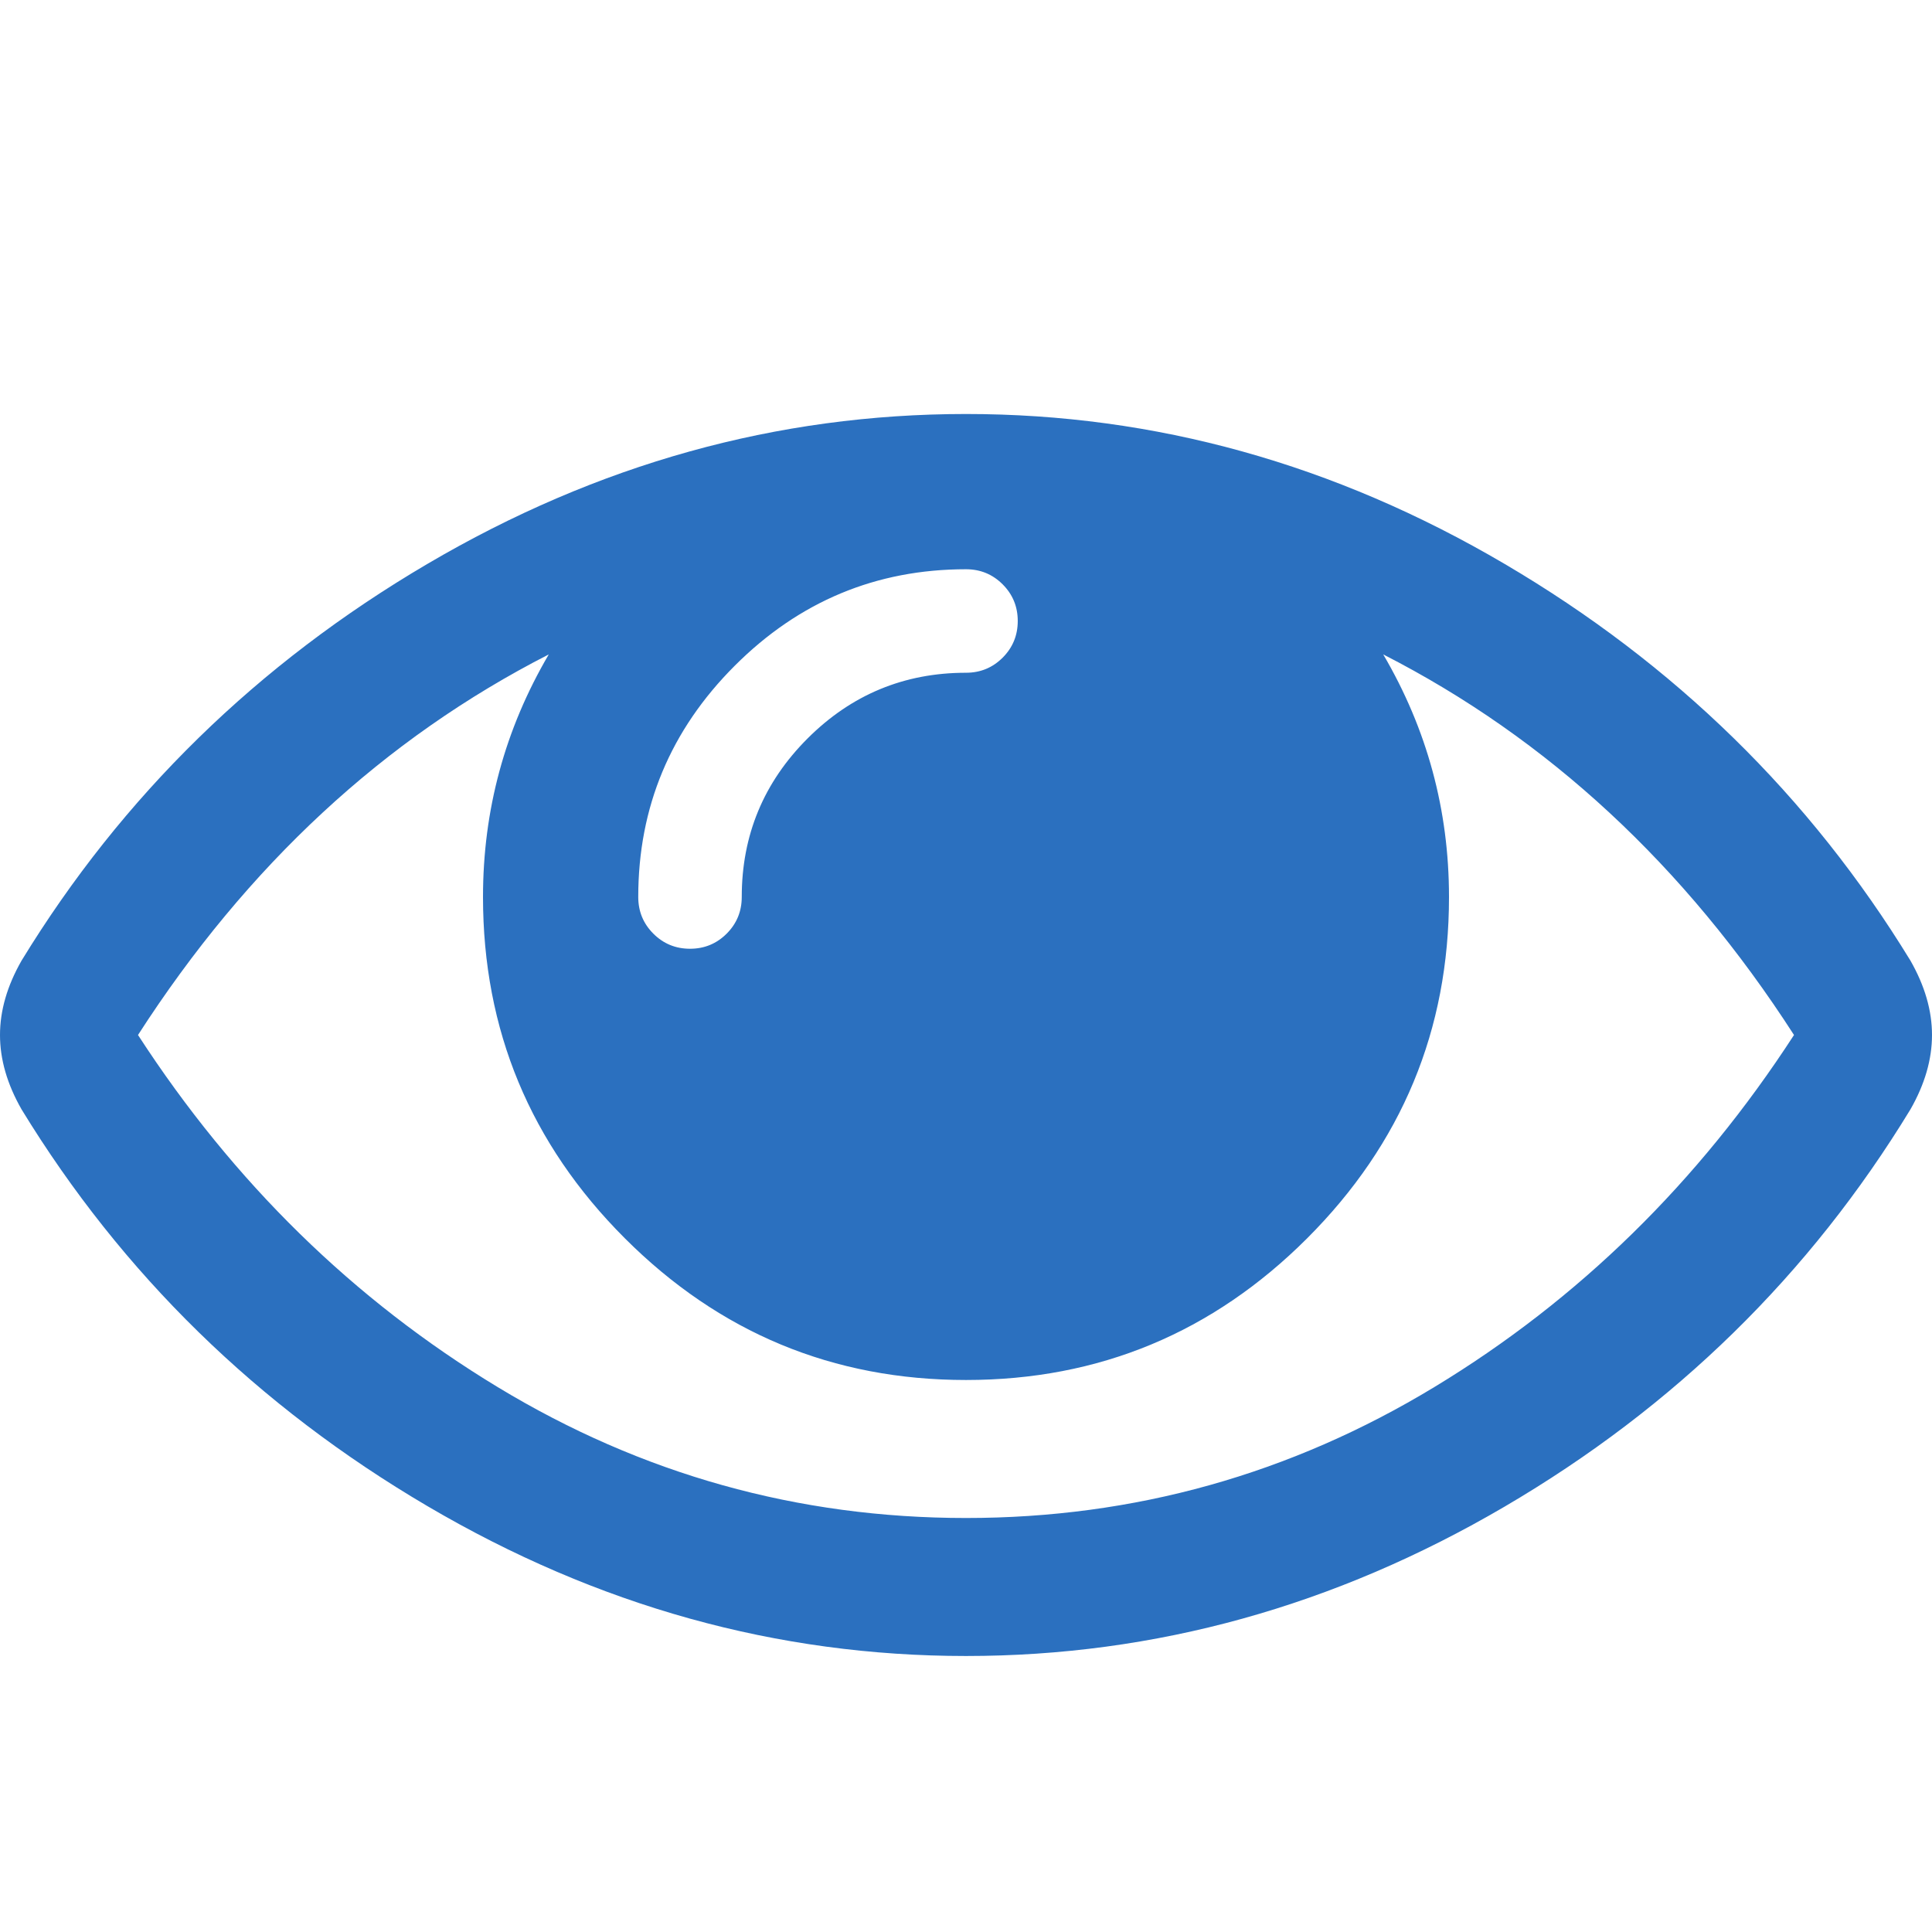
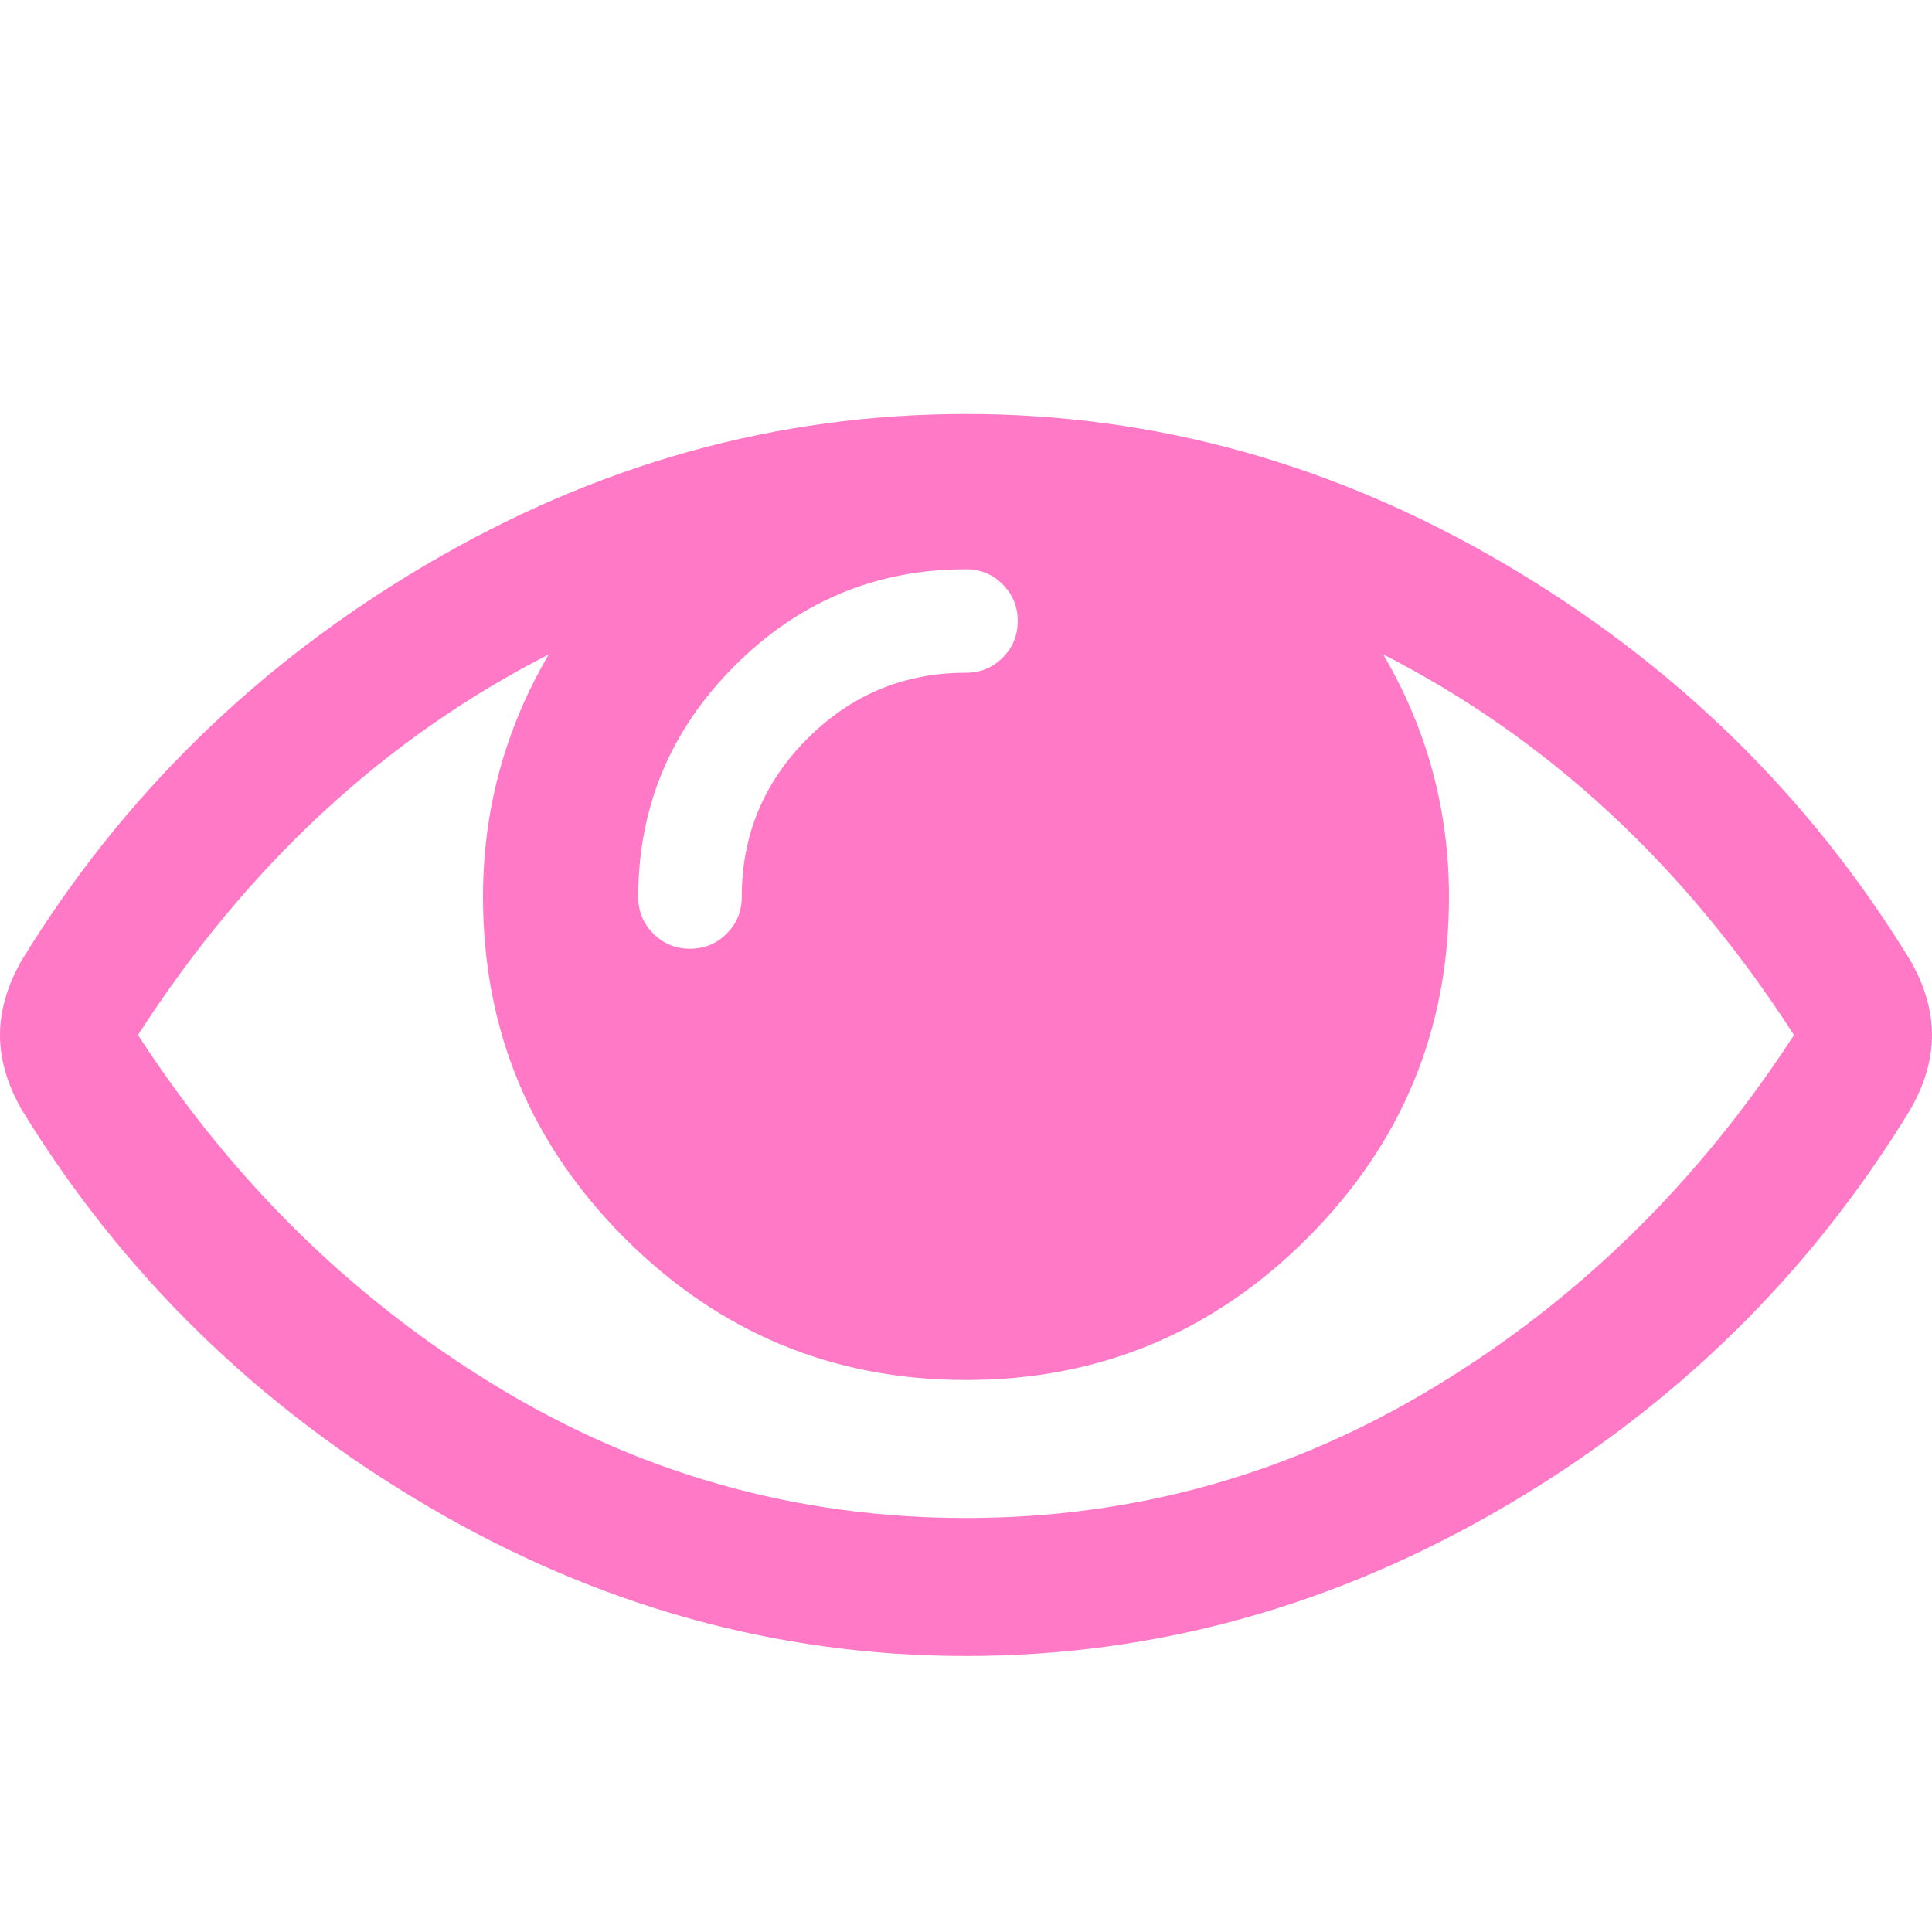
<svg xmlns="http://www.w3.org/2000/svg" width="13" height="13" viewBox="0 0 1792 1792">
-   <path fill="#2b70bf" d="M1664 960q-152-236-381-353 61 104 61 225 0 185-131.5 316.5t-316.5 131.5-316.5-131.5-131.5-316.5q0-121 61-225-229 117-381 353 133 205 333.5 326.5t434.5 121.5 434.5-121.5 333.5-326.5zm-720-384q0-20-14-34t-34-14q-125 0-214.5 89.5t-89.5 214.5q0 20 14 34t34 14 34-14 14-34q0-86 61-147t147-61q20 0 34-14t14-34zm848 384q0 34-20 69-140 230-376.5 368.5t-499.5 138.5-499.5-139-376.5-368q-20-35-20-69t20-69q140-229 376.5-368t499.5-139 499.5 139 376.5 368q20 35 20 69z" />
+   <path fill="#ff79c6" d="M1664 960q-152-236-381-353 61 104 61 225 0 185-131.5 316.5t-316.5 131.5-316.5-131.5-131.5-316.5q0-121 61-225-229 117-381 353 133 205 333.5 326.5t434.5 121.5 434.5-121.5 333.5-326.5zm-720-384q0-20-14-34t-34-14q-125 0-214.5 89.5t-89.5 214.5q0 20 14 34t34 14 34-14 14-34q0-86 61-147t147-61q20 0 34-14t14-34zm848 384q0 34-20 69-140 230-376.5 368.5t-499.5 138.5-499.5-139-376.5-368q-20-35-20-69t20-69q140-229 376.5-368t499.5-139 499.5 139 376.5 368q20 35 20 69z" />
</svg>
